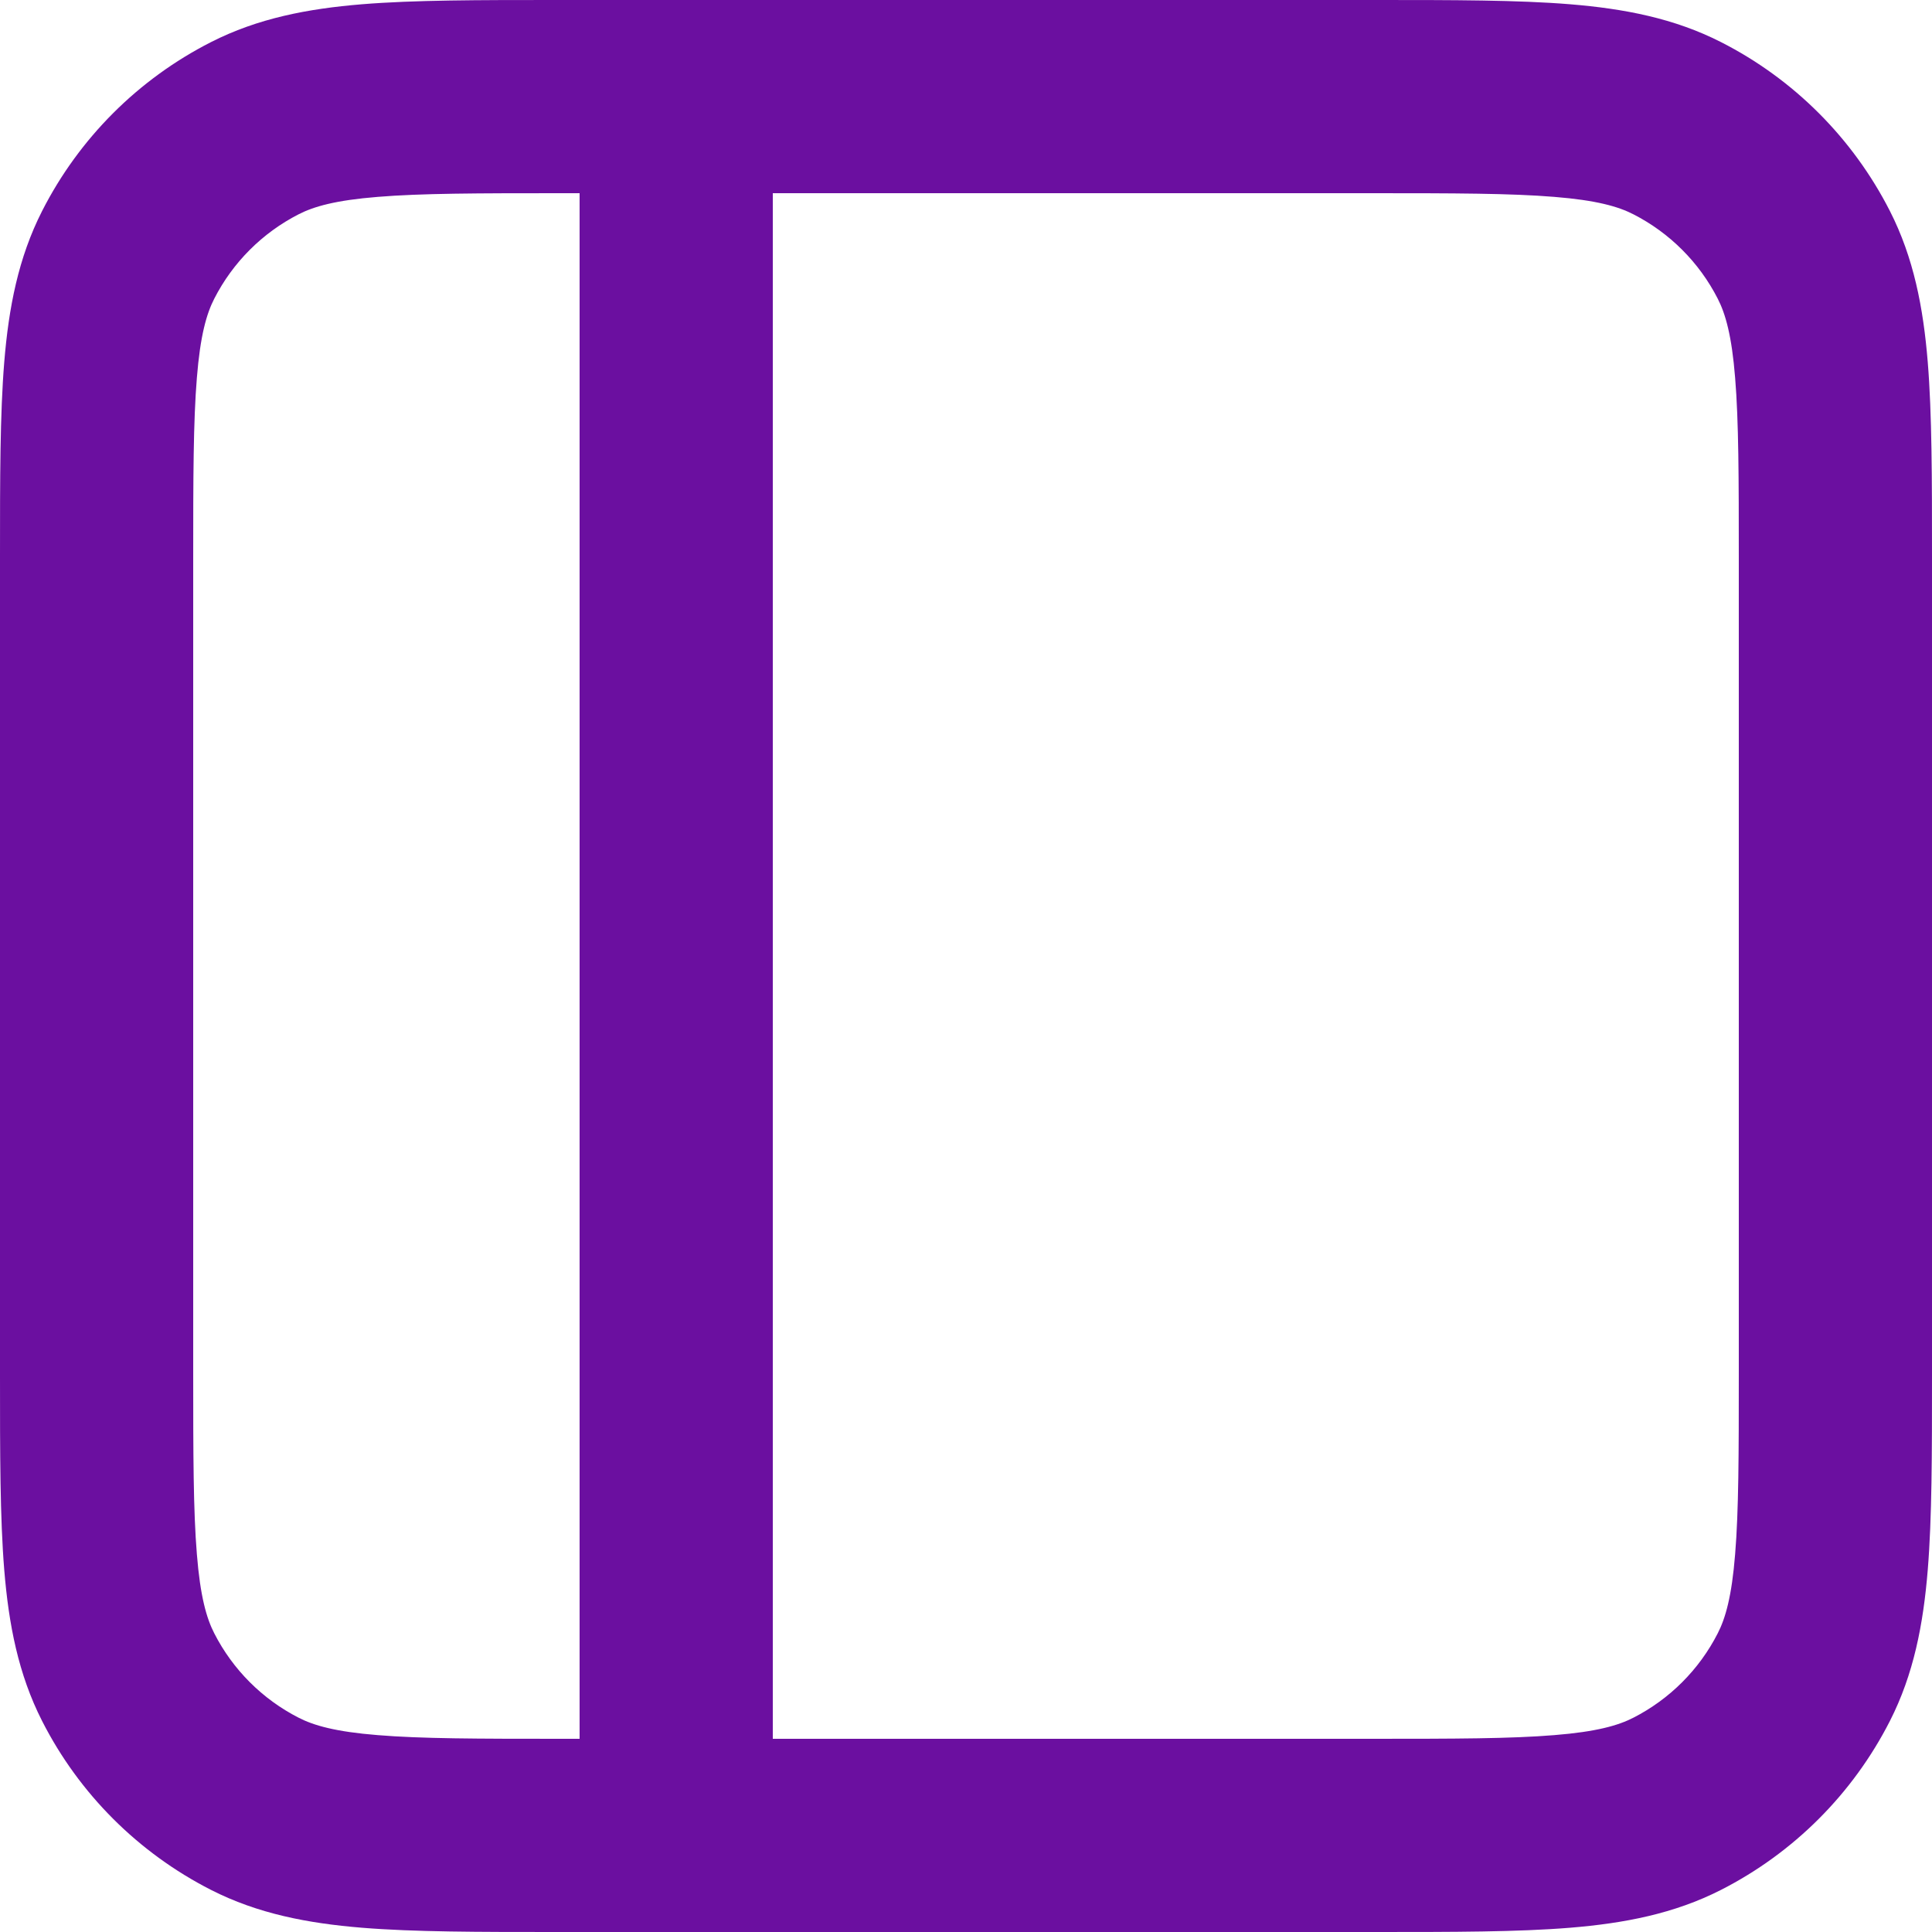
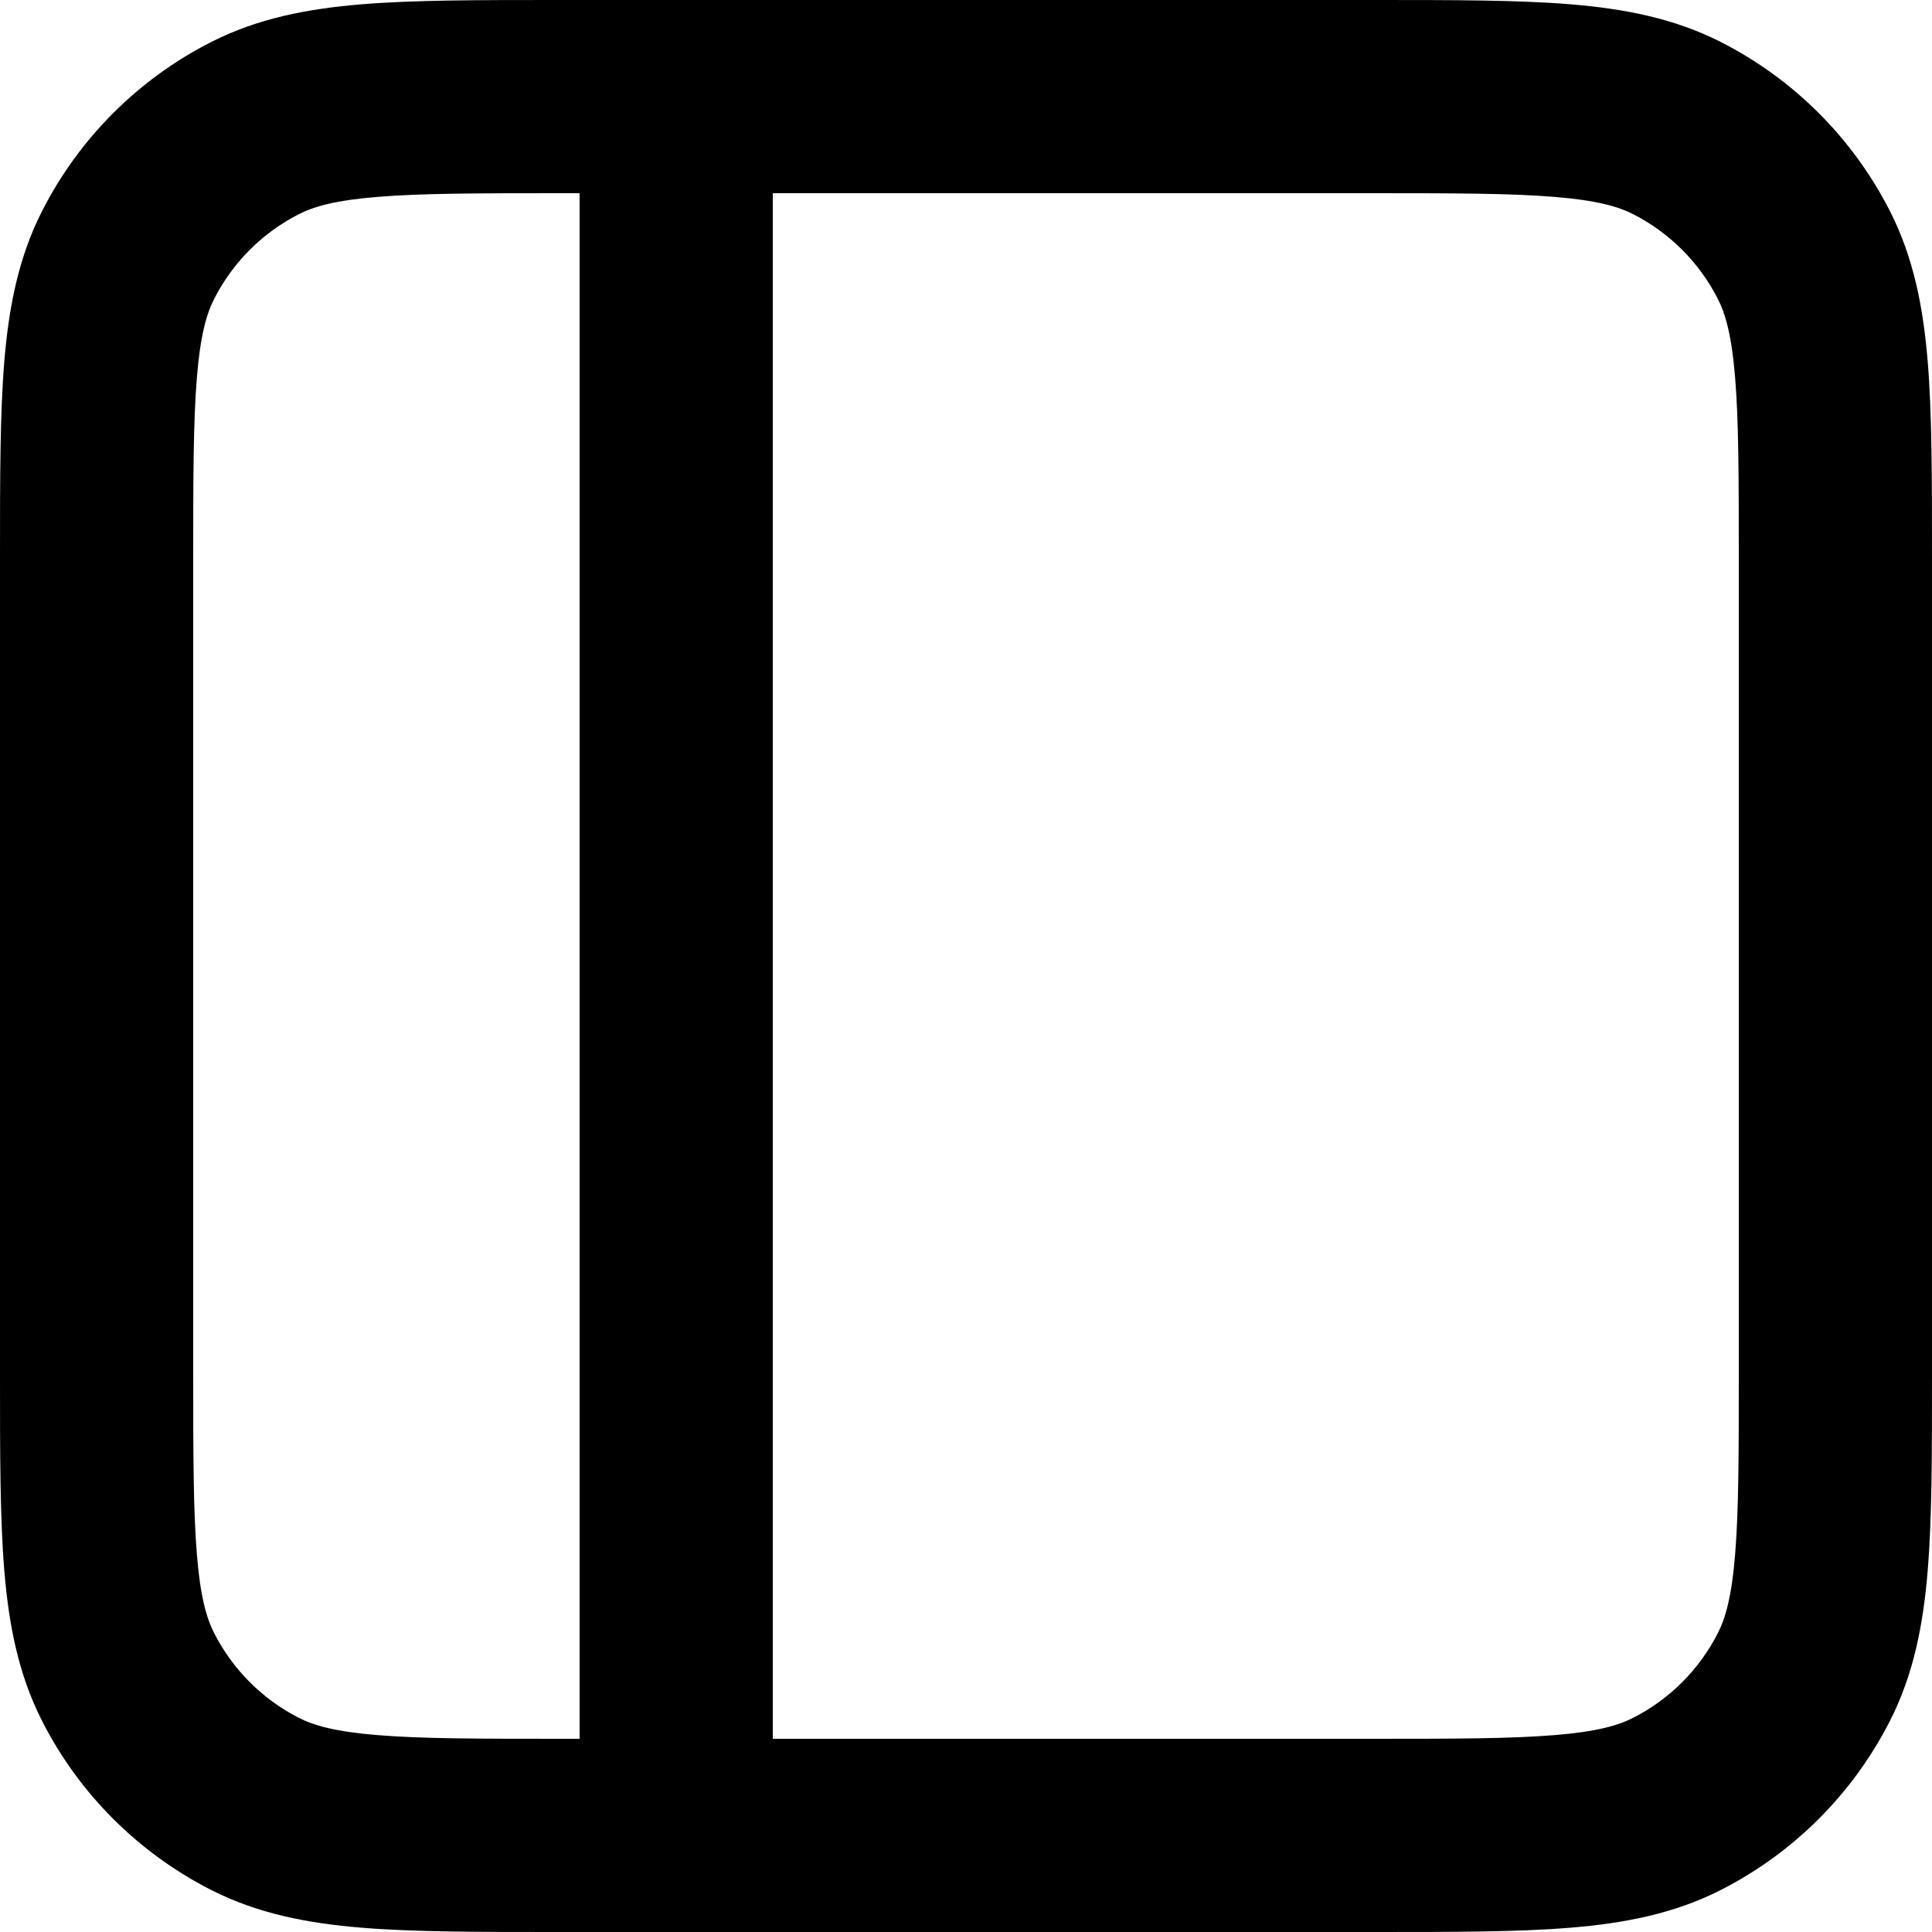
<svg xmlns="http://www.w3.org/2000/svg" width="100%" height="100%" viewBox="0 0 20 20" fill="none">
-   <path fill-rule="evenodd" clip-rule="evenodd" d="M5.759 4.31292e-07H14.241C15.046 -1.23241e-05 15.711 -2.28137e-05 16.252 0.044C16.814 0.09 17.331 0.189 17.816 0.436C18.569 0.819 19.18 1.431 19.564 2.184C19.811 2.669 19.91 3.186 19.956 3.748C20 4.289 20 4.954 20 5.759V14.241C20 15.046 20 15.711 19.956 16.252C19.91 16.814 19.811 17.331 19.564 17.816C19.18 18.569 18.569 19.18 17.816 19.564C17.331 19.811 16.814 19.91 16.252 19.956C15.711 20 15.046 20 14.241 20H5.759C4.954 20 4.289 20 3.748 19.956C3.186 19.91 2.669 19.811 2.184 19.564C1.431 19.18 0.819 18.569 0.436 17.816C0.189 17.331 0.09 16.814 0.044 16.252C-2.28137e-05 15.711 -1.23241e-05 15.046 4.31292e-07 14.241V5.759C-1.23241e-05 4.954 -2.28137e-05 4.289 0.044 3.748C0.09 3.186 0.189 2.669 0.436 2.184C0.819 1.431 1.431 0.819 2.184 0.436C2.669 0.189 3.186 0.09 3.748 0.044C4.289 -2.28137e-05 4.954 -1.23241e-05 5.759 4.31292e-07ZM8 18H14.2C15.057 18 15.639 17.999 16.089 17.962C16.527 17.927 16.752 17.862 16.908 17.782C17.284 17.59 17.59 17.284 17.782 16.908C17.862 16.752 17.927 16.527 17.962 16.089C17.999 15.639 18 15.057 18 14.2V5.8C18 4.943 17.999 4.361 17.962 3.911C17.927 3.473 17.862 3.248 17.782 3.092C17.59 2.716 17.284 2.41 16.908 2.218C16.752 2.138 16.527 2.073 16.089 2.038C15.639 2.001 15.057 2 14.2 2H8V18ZM6 2V18H5.8C4.943 18 4.361 17.999 3.911 17.962C3.473 17.927 3.248 17.862 3.092 17.782C2.716 17.59 2.41 17.284 2.218 16.908C2.138 16.752 2.073 16.527 2.038 16.089C2.001 15.639 2 15.057 2 14.2V5.8C2 4.943 2.001 4.361 2.038 3.911C2.073 3.473 2.138 3.248 2.218 3.092C2.41 2.716 2.716 2.41 3.092 2.218C3.248 2.138 3.473 2.073 3.911 2.038C4.361 2.001 4.943 2 5.8 2H6Z" fill="#6B0FA0" />
+   <path fill-rule="evenodd" clip-rule="evenodd" d="M5.759 4.31292e-07H14.241C15.046 -1.23241e-05 15.711 -2.28137e-05 16.252 0.044C16.814 0.09 17.331 0.189 17.816 0.436C18.569 0.819 19.18 1.431 19.564 2.184C19.811 2.669 19.91 3.186 19.956 3.748C20 4.289 20 4.954 20 5.759V14.241C20 15.046 20 15.711 19.956 16.252C19.91 16.814 19.811 17.331 19.564 17.816C19.18 18.569 18.569 19.18 17.816 19.564C17.331 19.811 16.814 19.91 16.252 19.956C15.711 20 15.046 20 14.241 20H5.759C4.954 20 4.289 20 3.748 19.956C3.186 19.91 2.669 19.811 2.184 19.564C1.431 19.18 0.819 18.569 0.436 17.816C0.189 17.331 0.09 16.814 0.044 16.252C-2.28137e-05 15.711 -1.23241e-05 15.046 4.31292e-07 14.241V5.759C-1.23241e-05 4.954 -2.28137e-05 4.289 0.044 3.748C0.09 3.186 0.189 2.669 0.436 2.184C0.819 1.431 1.431 0.819 2.184 0.436C2.669 0.189 3.186 0.09 3.748 0.044C4.289 -2.28137e-05 4.954 -1.23241e-05 5.759 4.31292e-07ZM8 18H14.2C15.057 18 15.639 17.999 16.089 17.962C16.527 17.927 16.752 17.862 16.908 17.782C17.284 17.59 17.59 17.284 17.782 16.908C17.862 16.752 17.927 16.527 17.962 16.089C17.999 15.639 18 15.057 18 14.2V5.8C18 4.943 17.999 4.361 17.962 3.911C17.927 3.473 17.862 3.248 17.782 3.092C17.59 2.716 17.284 2.41 16.908 2.218C16.752 2.138 16.527 2.073 16.089 2.038C15.639 2.001 15.057 2 14.2 2H8V18ZM6 2V18H5.8C4.943 18 4.361 17.999 3.911 17.962C3.473 17.927 3.248 17.862 3.092 17.782C2.716 17.59 2.41 17.284 2.218 16.908C2.138 16.752 2.073 16.527 2.038 16.089C2.001 15.639 2 15.057 2 14.2V5.8C2 4.943 2.001 4.361 2.038 3.911C2.073 3.473 2.138 3.248 2.218 3.092C2.41 2.716 2.716 2.41 3.092 2.218C3.248 2.138 3.473 2.073 3.911 2.038C4.361 2.001 4.943 2 5.8 2H6Z" fill="currentColor" />
</svg>
